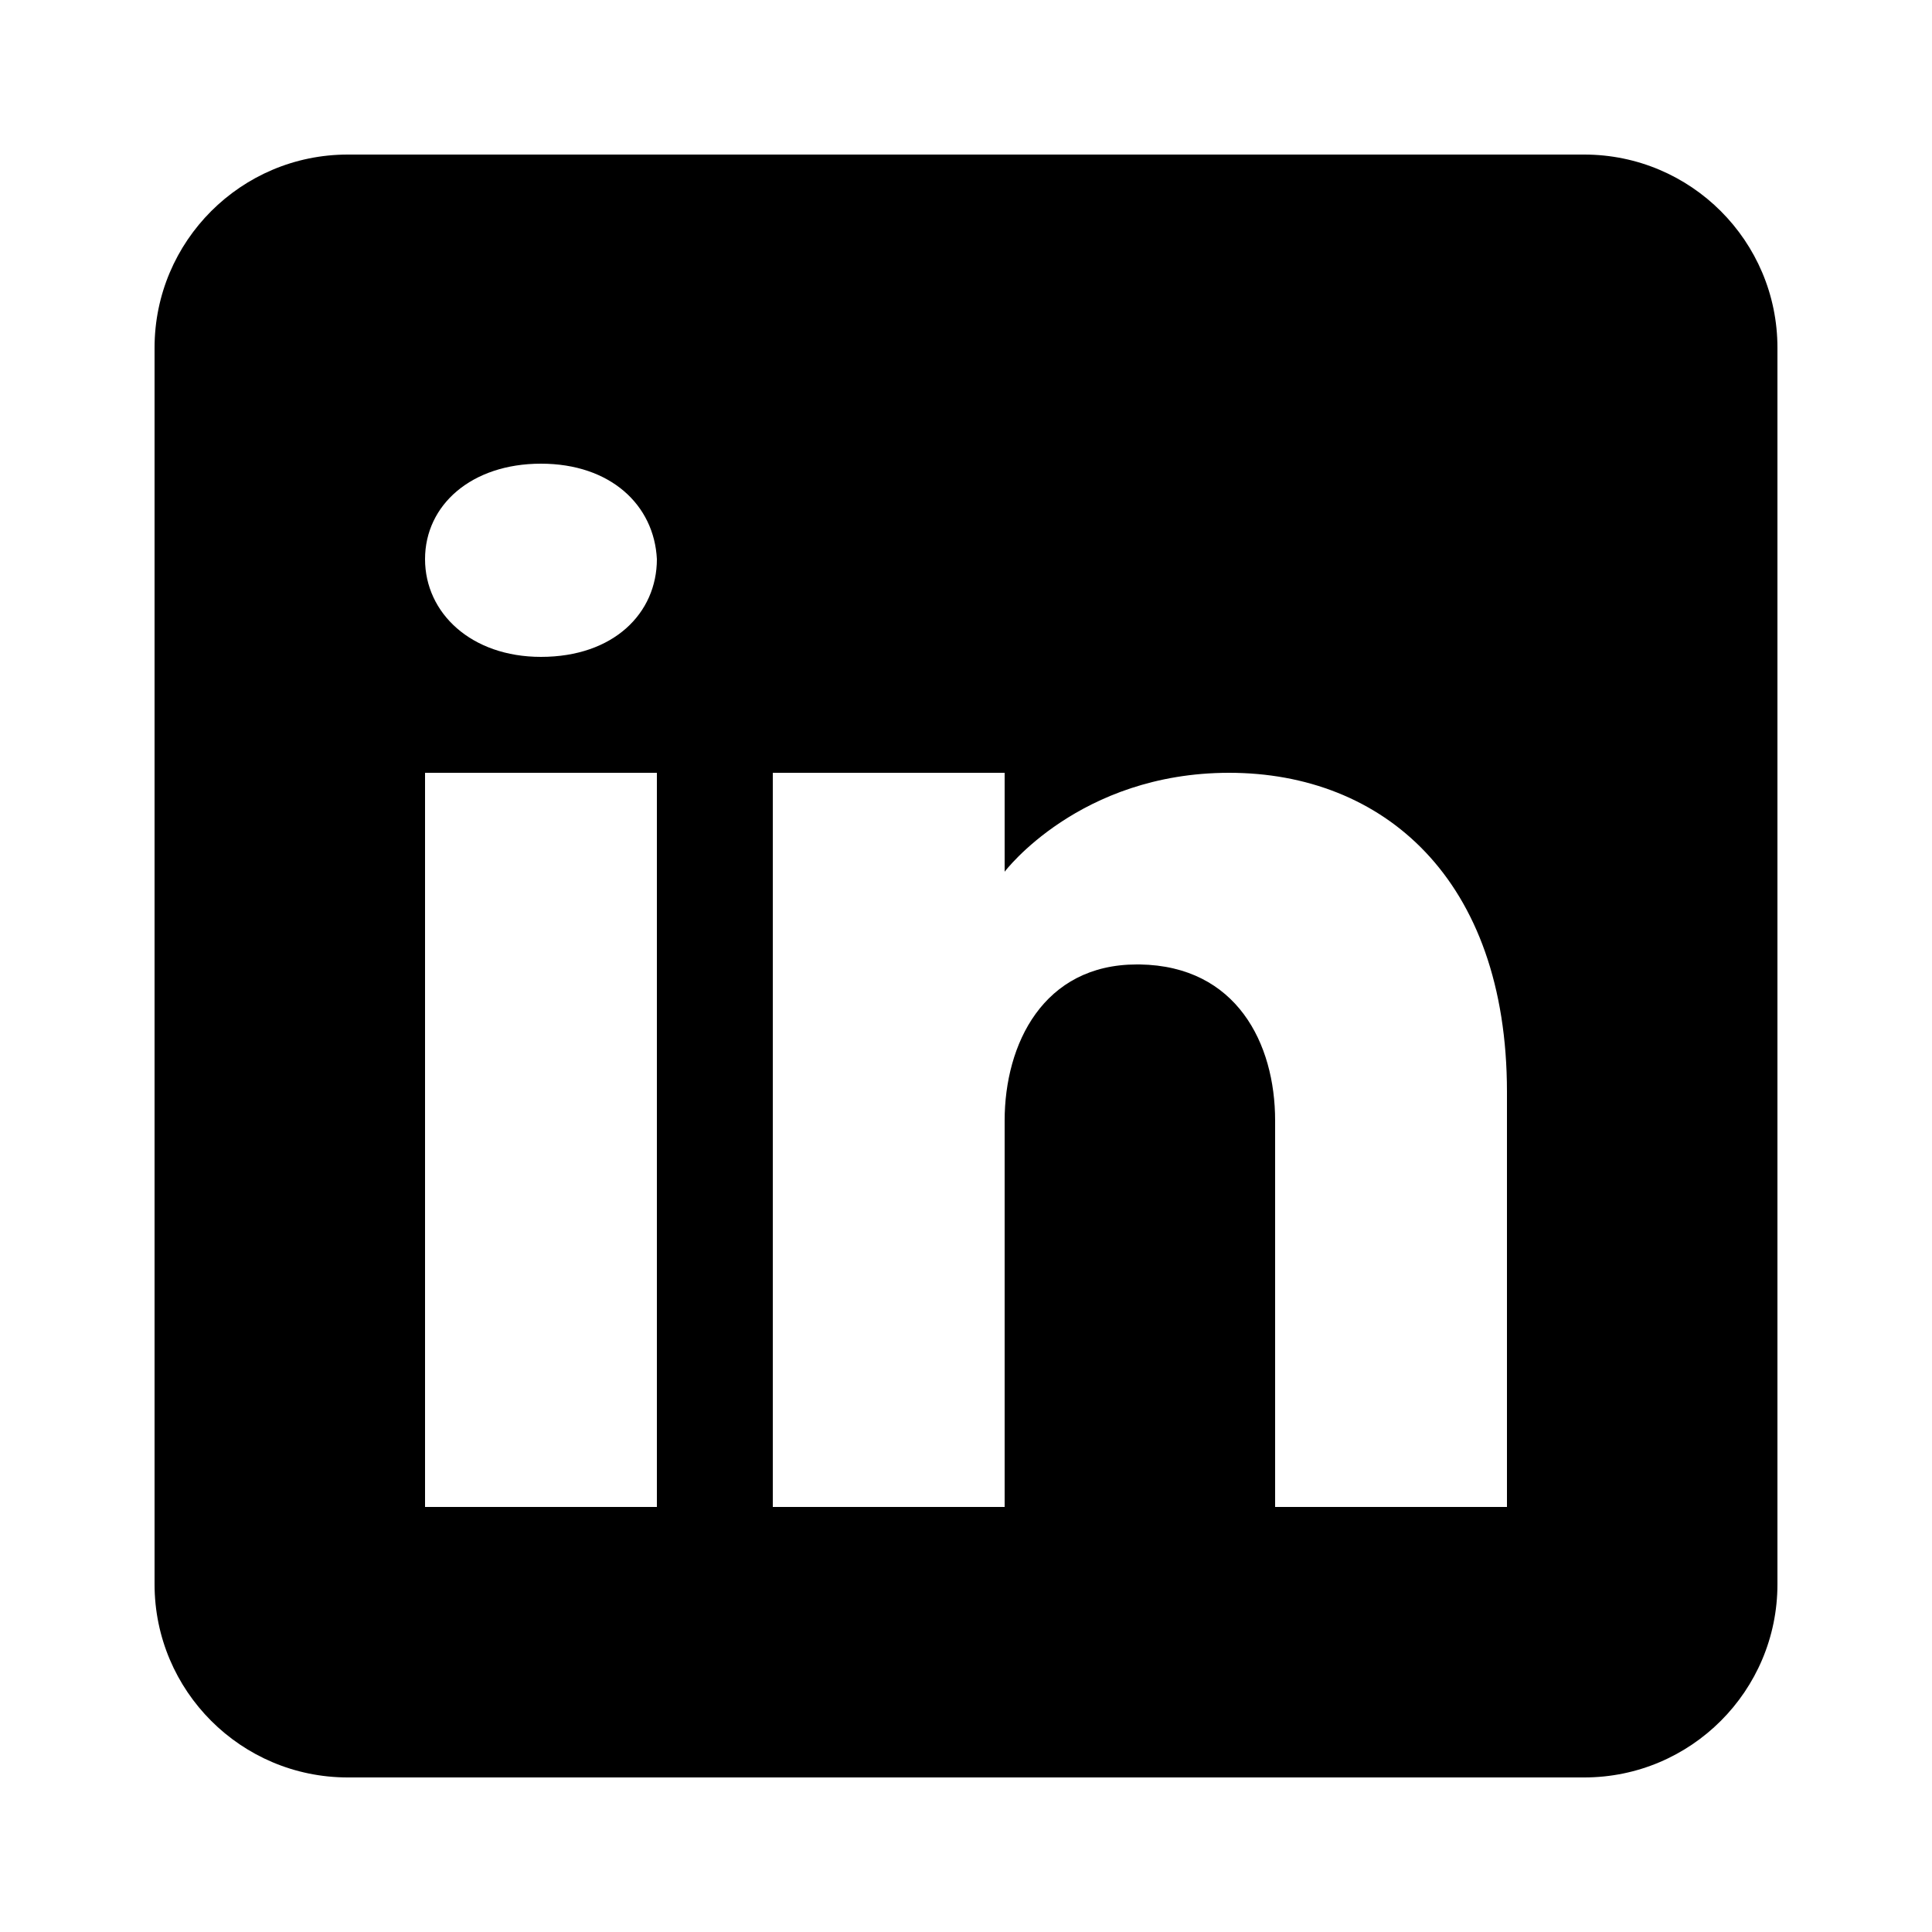
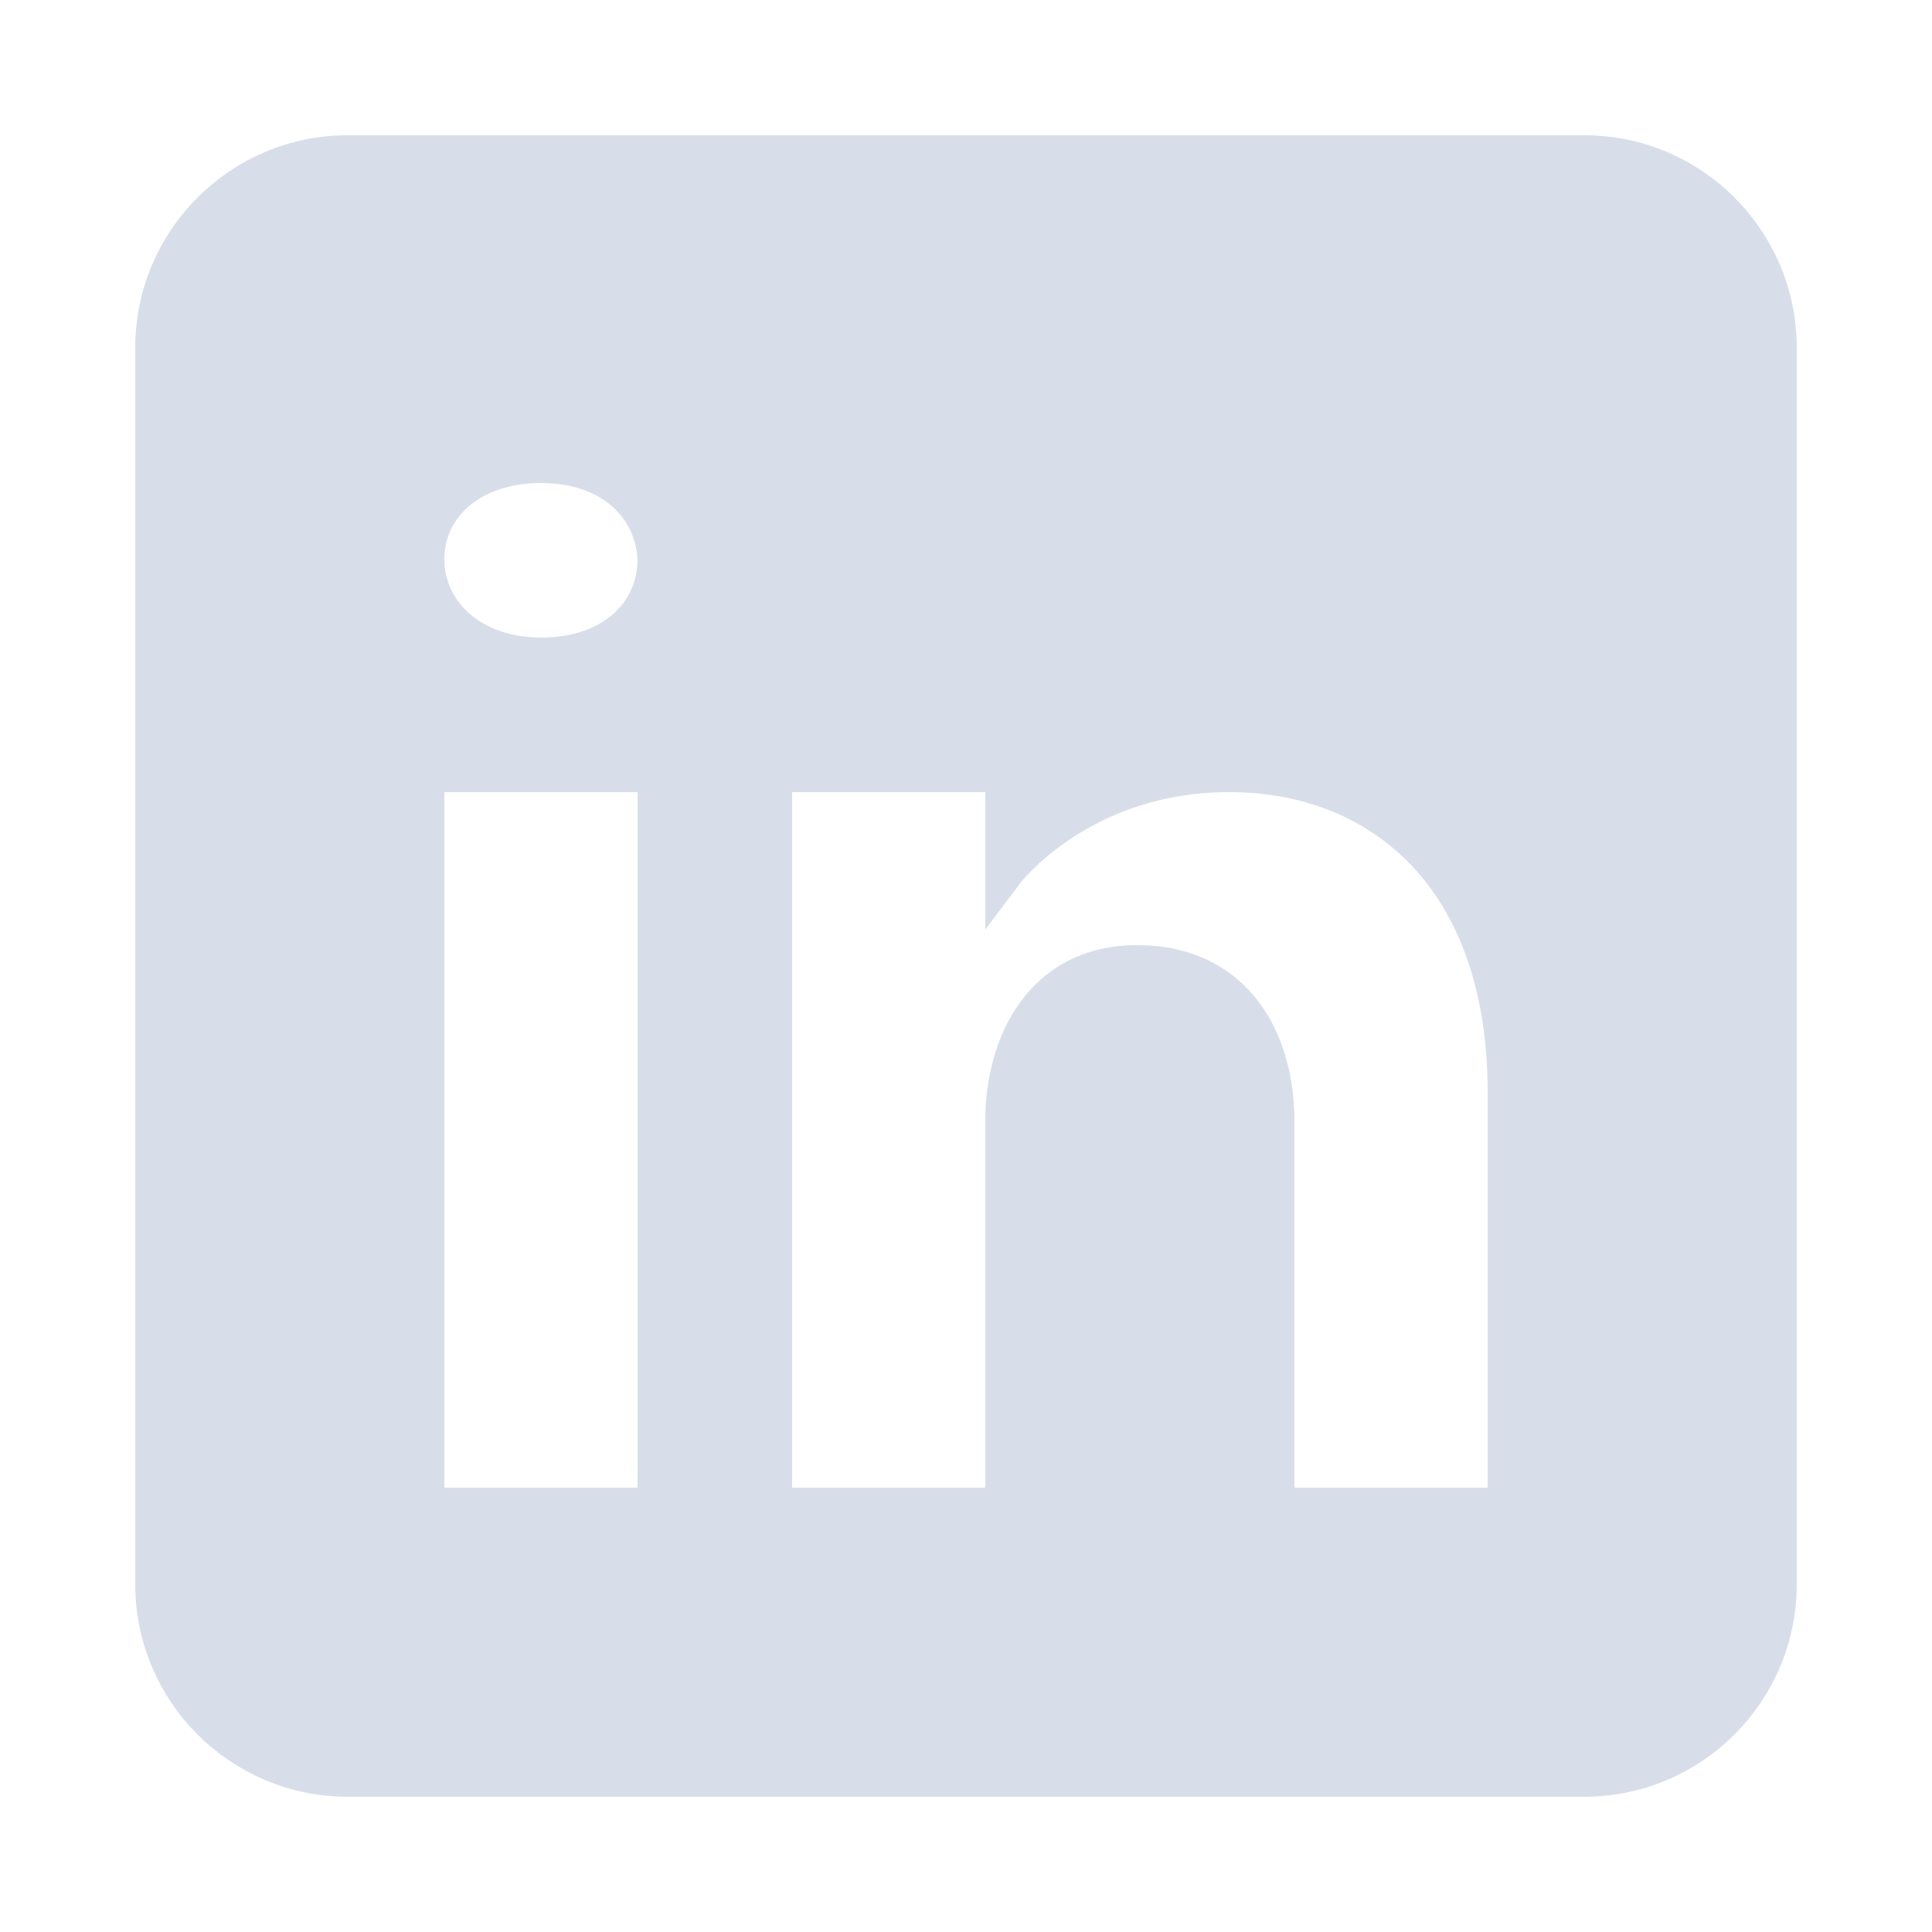
- <svg xmlns="http://www.w3.org/2000/svg" viewBox="0 0 50 50" width="240px" height="240px">
-   <path d="M41,4H9C6.24,4,4,6.24,4,9v32c0,2.76,2.24,5,5,5h32c2.76,0,5-2.24,5-5V9C46,6.24,43.76,4,41,4z M17,20v19h-6V20H17z M11,14.47c0-1.4,1.2-2.47,3-2.47s2.93,1.07,3,2.47c0,1.4-1.12,2.53-3,2.53C12.2,17,11,15.87,11,14.47z M39,39h-6c0,0,0-9.26,0-10 c0-2-1-4-3.5-4.04h-0.08C27,24.96,26,27.02,26,29c0,0.91,0,10,0,10h-6V20h6v2.56c0,0,1.93-2.56,5.81-2.56 c3.97,0,7.19,2.73,7.19,8.26V39z" />
+ <svg xmlns="http://www.w3.org/2000/svg" viewBox="0 0 50 50" width="240px" height="240px" version="1.1" id="svg2544">
+   <defs id="defs2548" />
+   <path d="M41,4H9C6.24,4,4,6.24,4,9v32c0,2.76,2.24,5,5,5h32c2.76,0,5-2.24,5-5V9C46,6.24,43.76,4,41,4z M17,20v19h-6V20H17z M11,14.47c0-1.4,1.2-2.47,3-2.47s2.93,1.07,3,2.47c0,1.4-1.12,2.53-3,2.53C12.2,17,11,15.87,11,14.47z M39,39h-6c0,0,0-9.26,0-10 c0-2-1-4-3.5-4.04h-0.08C27,24.96,26,27.02,26,29c0,0.91,0,10,0,10h-6V20h6v2.56c0,0,1.93-2.56,5.81-2.56 c3.97,0,7.19,2.73,7.19,8.26V39z" id="path2542" style="fill:#d8dee9;fill-opacity:1;stroke:#d8dee9;stroke-opacity:1" />
</svg>
